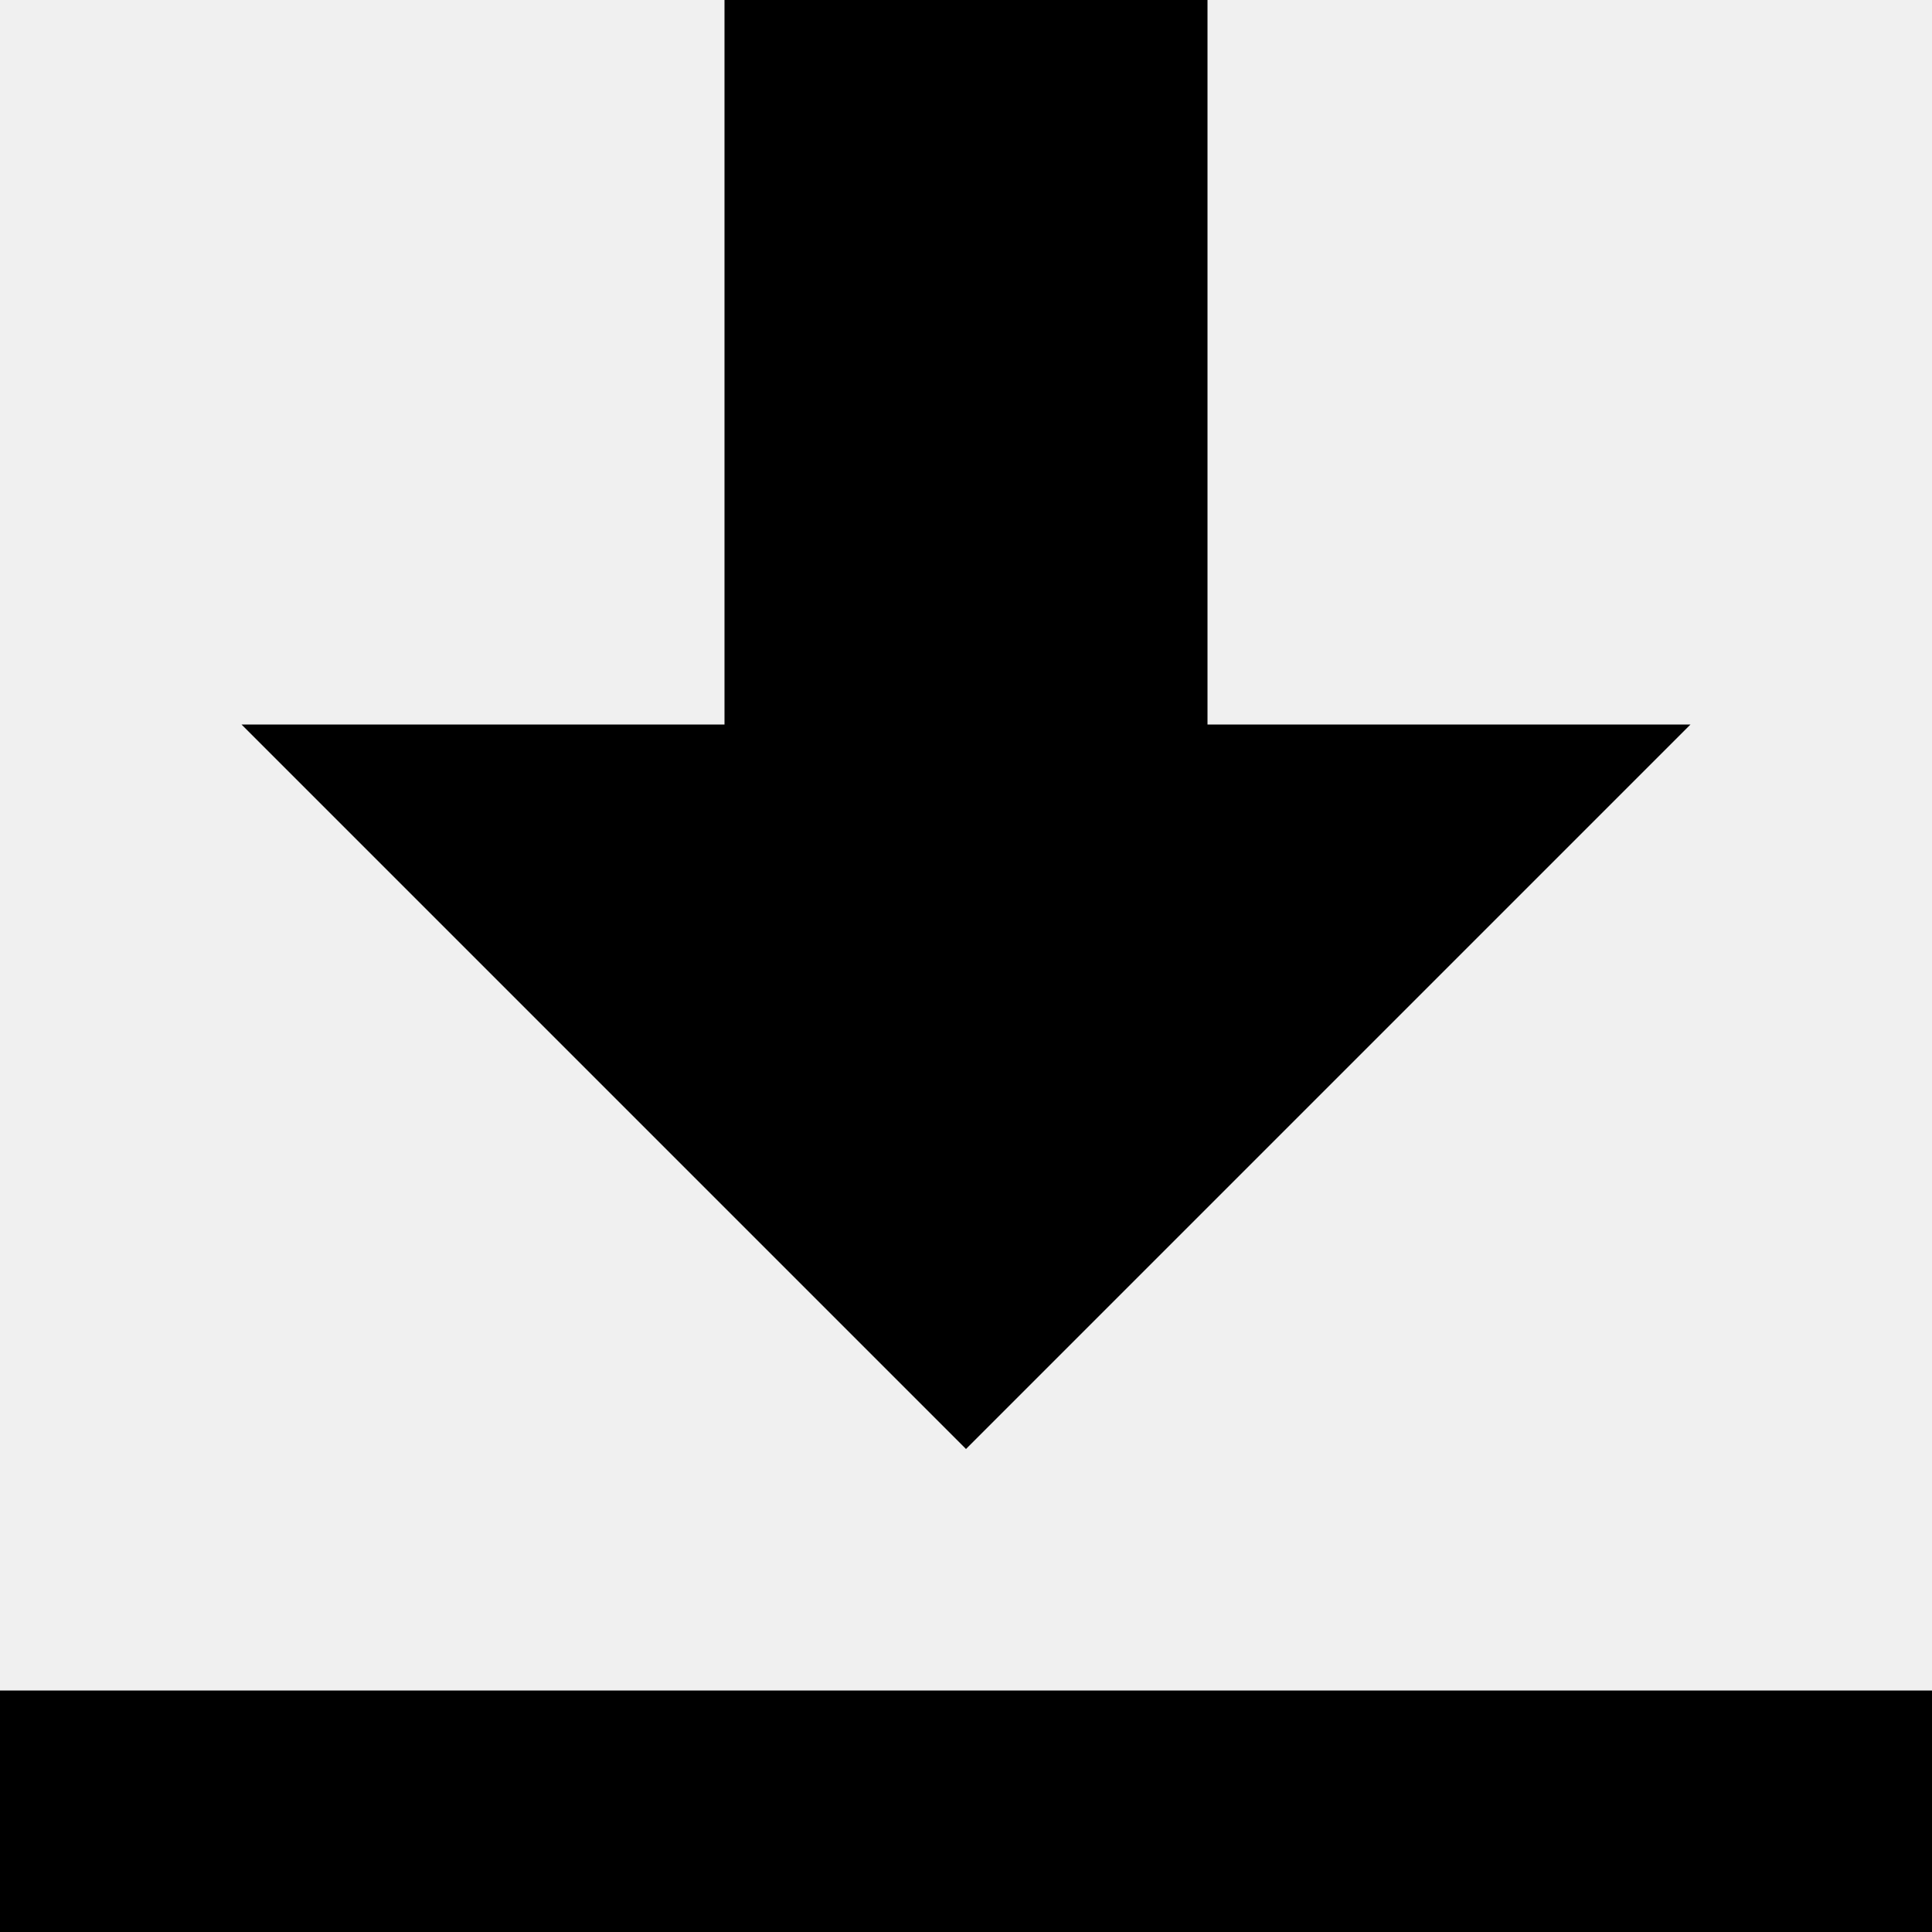
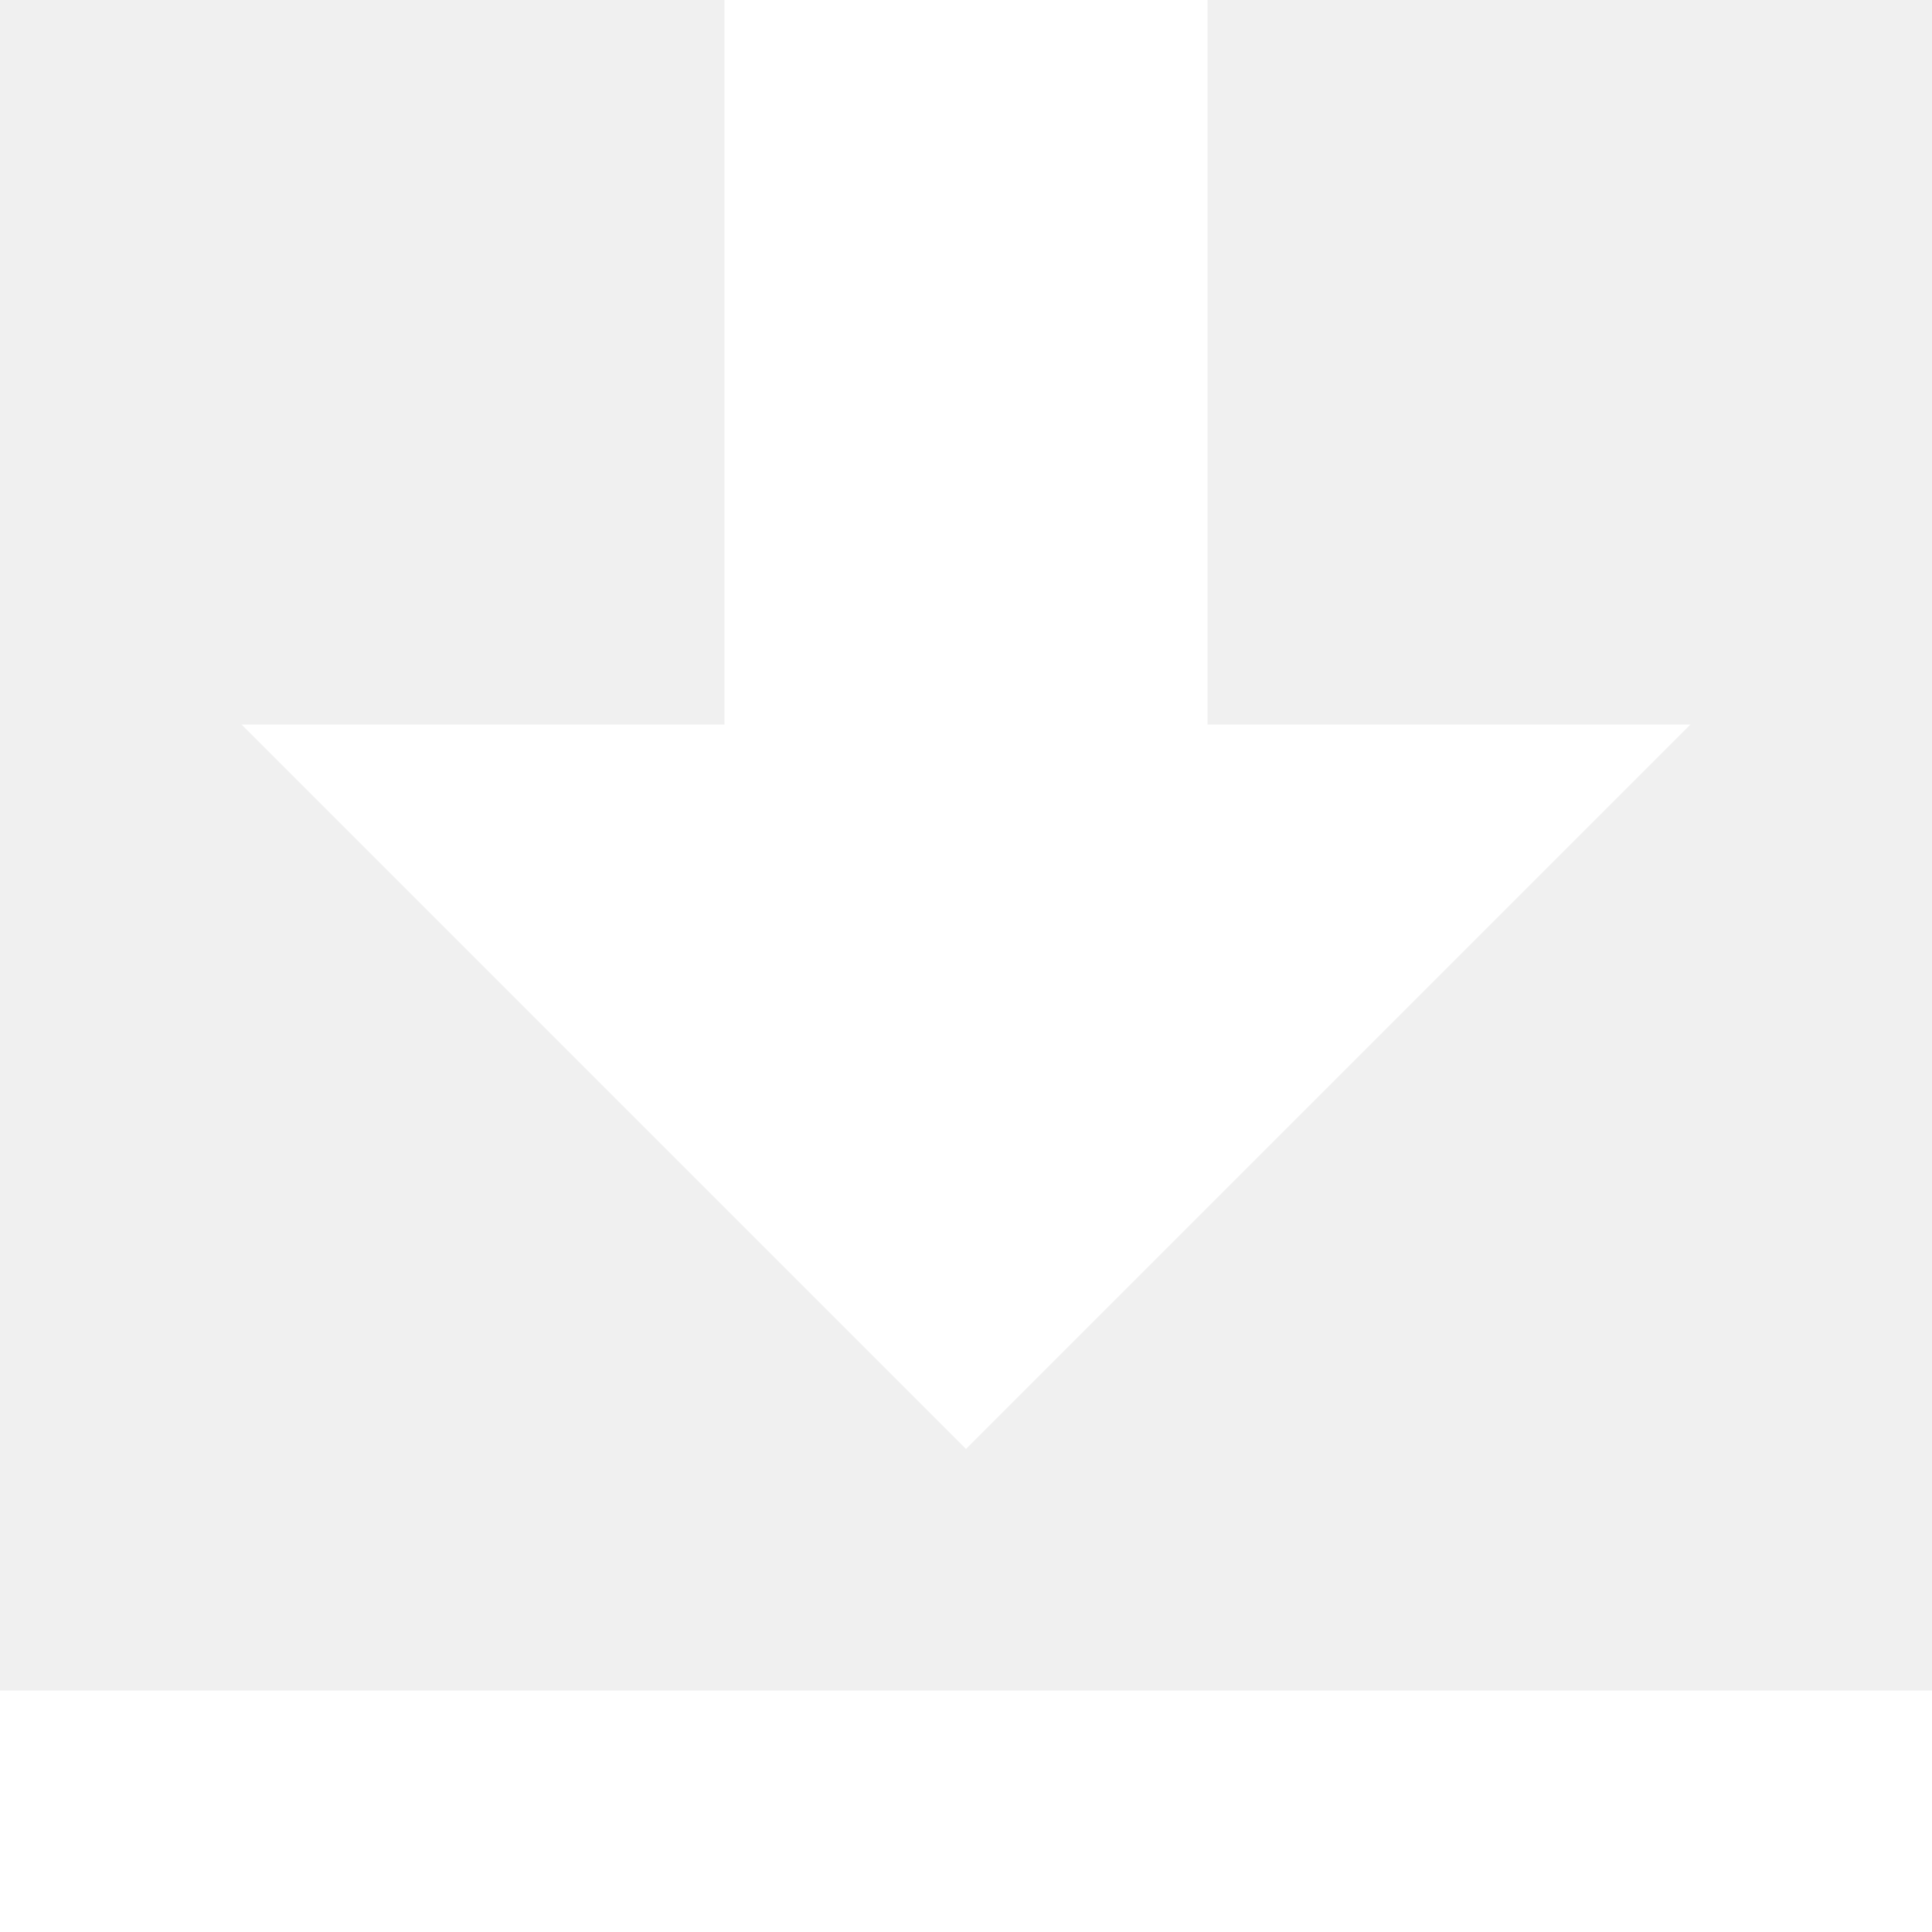
<svg xmlns="http://www.w3.org/2000/svg" width="70" height="70" viewBox="0 0 70 70" fill="none">
-   <path d="M26.25 0V26.25H8.75L35 52.5L61.25 26.25H43.75V0H26.25ZM0 61.25V70H70V61.25H0Z" fill="black" />
+   <path d="M26.25 0V26.25H8.75L35 52.5L61.25 26.25H43.75V0H26.25ZM0 61.25V70H70V61.25H0Z" fill="white" />
</svg>
